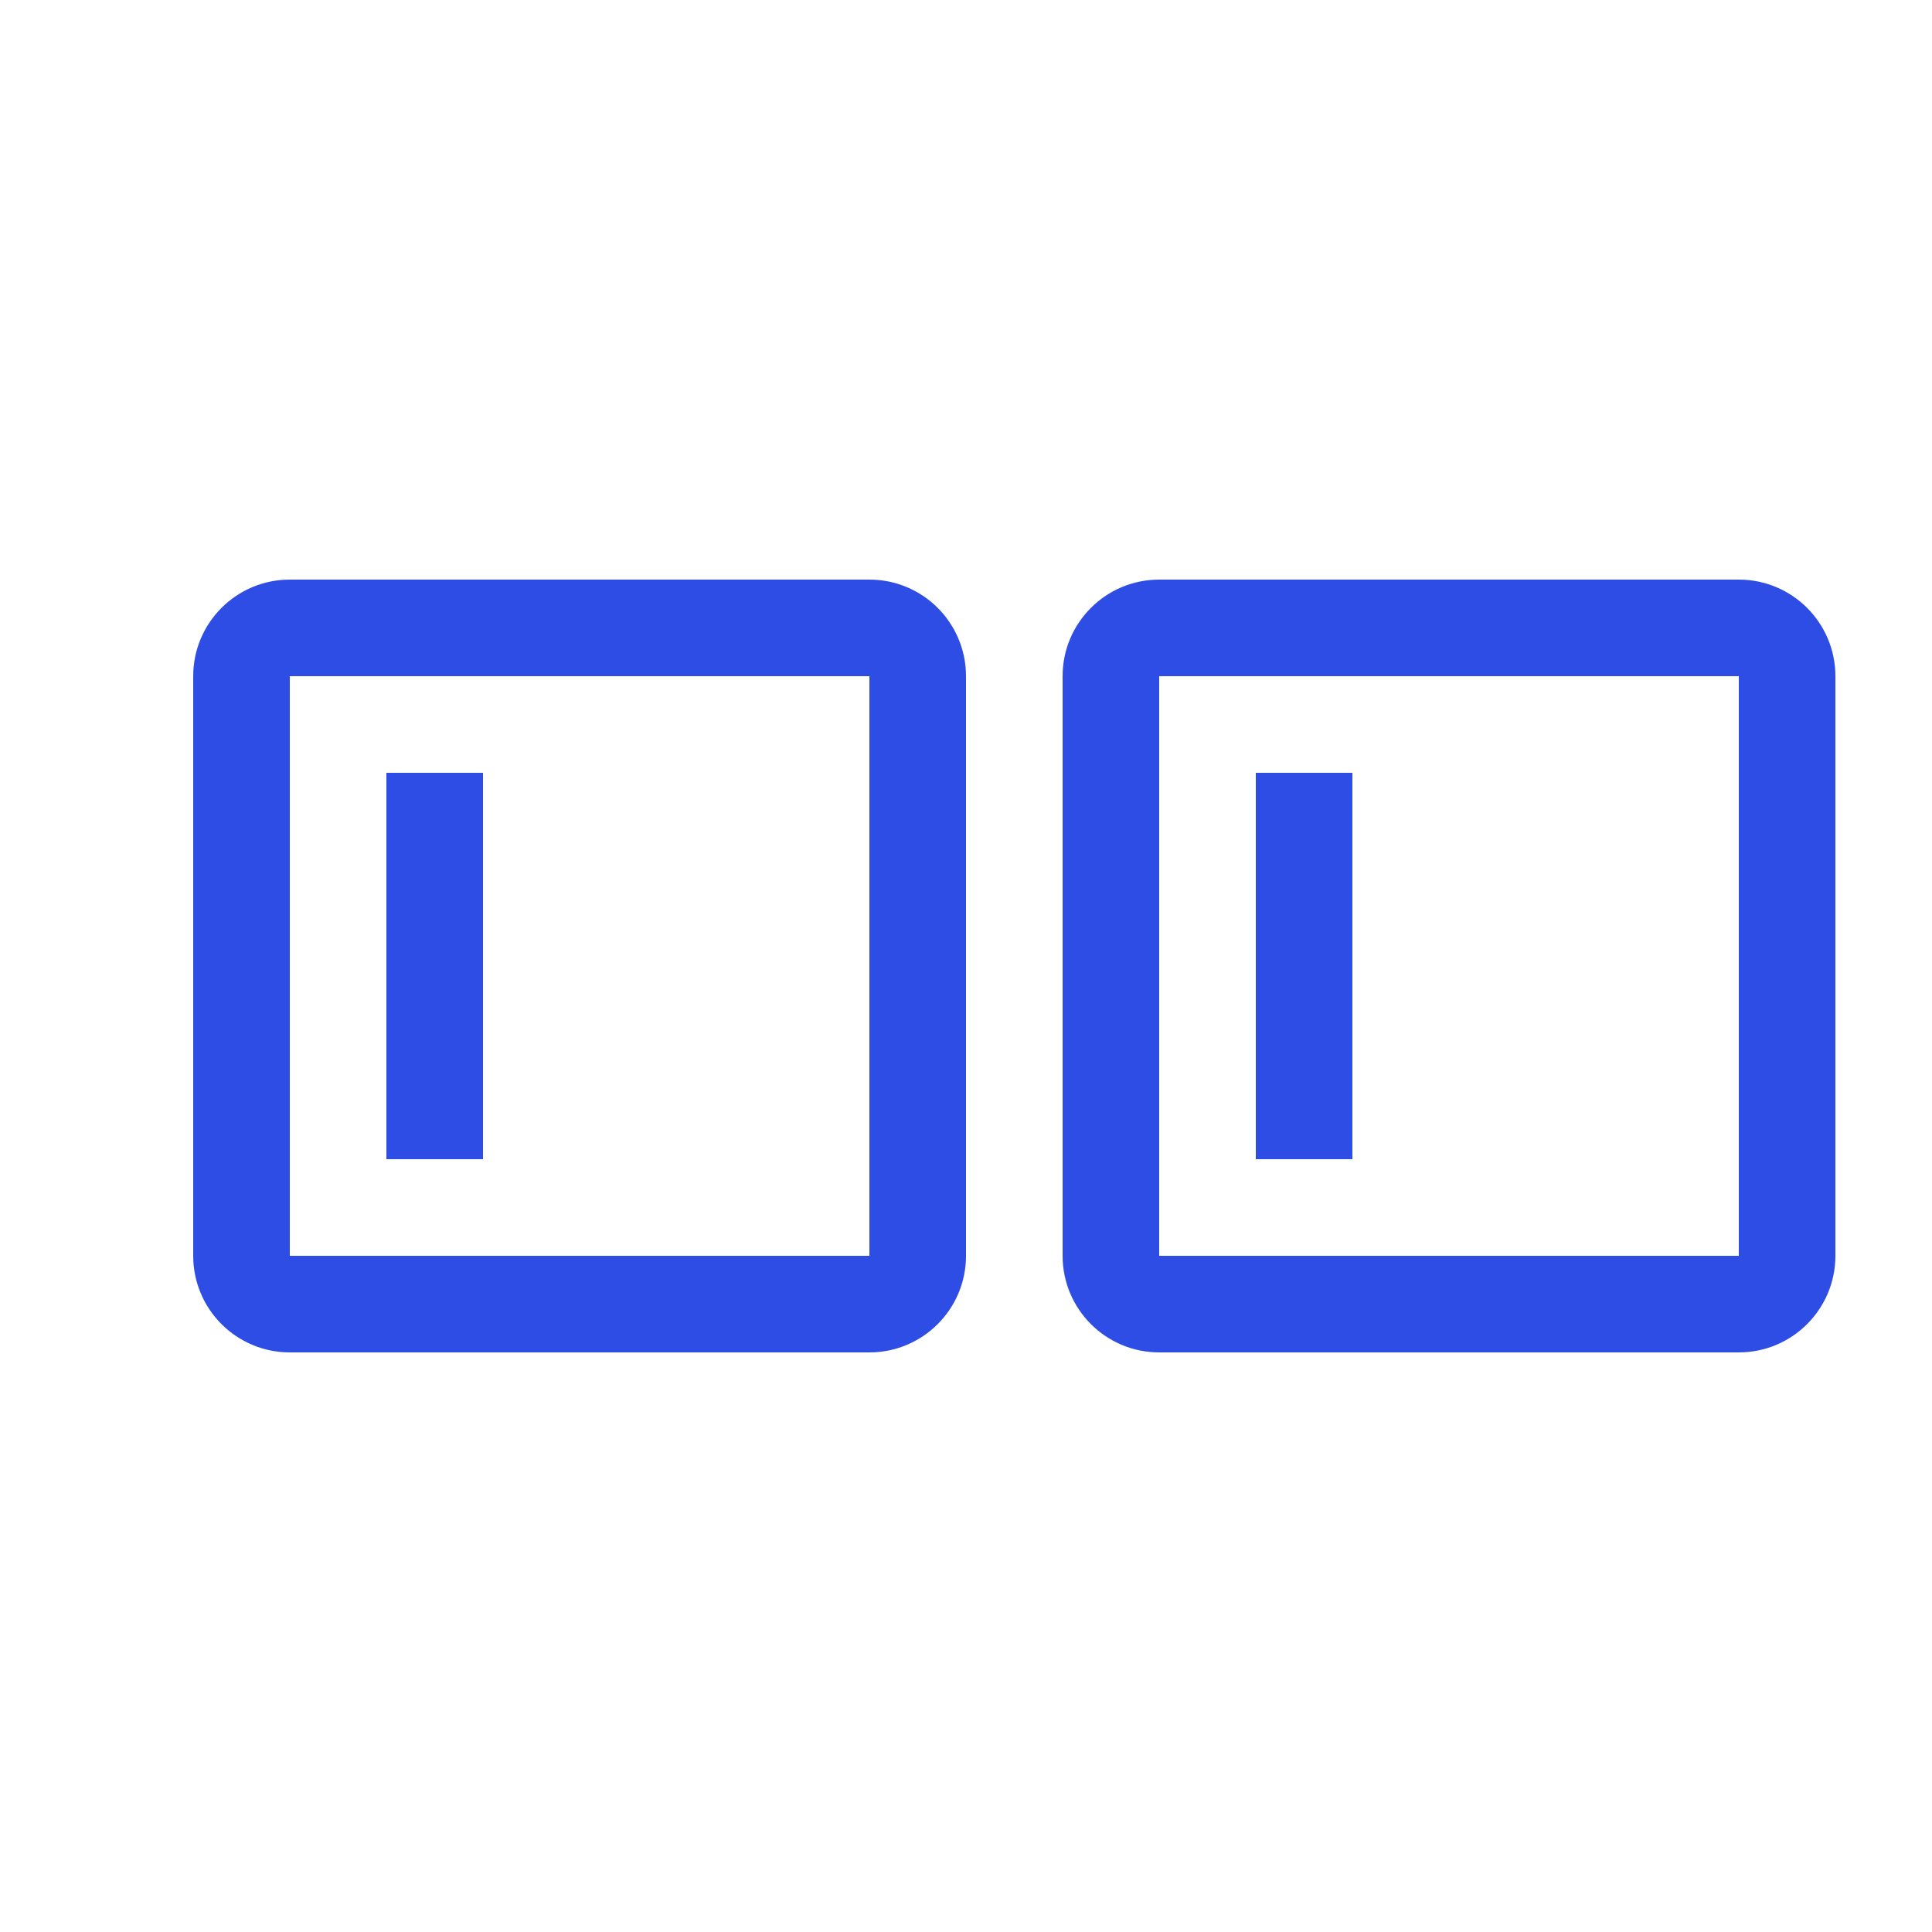
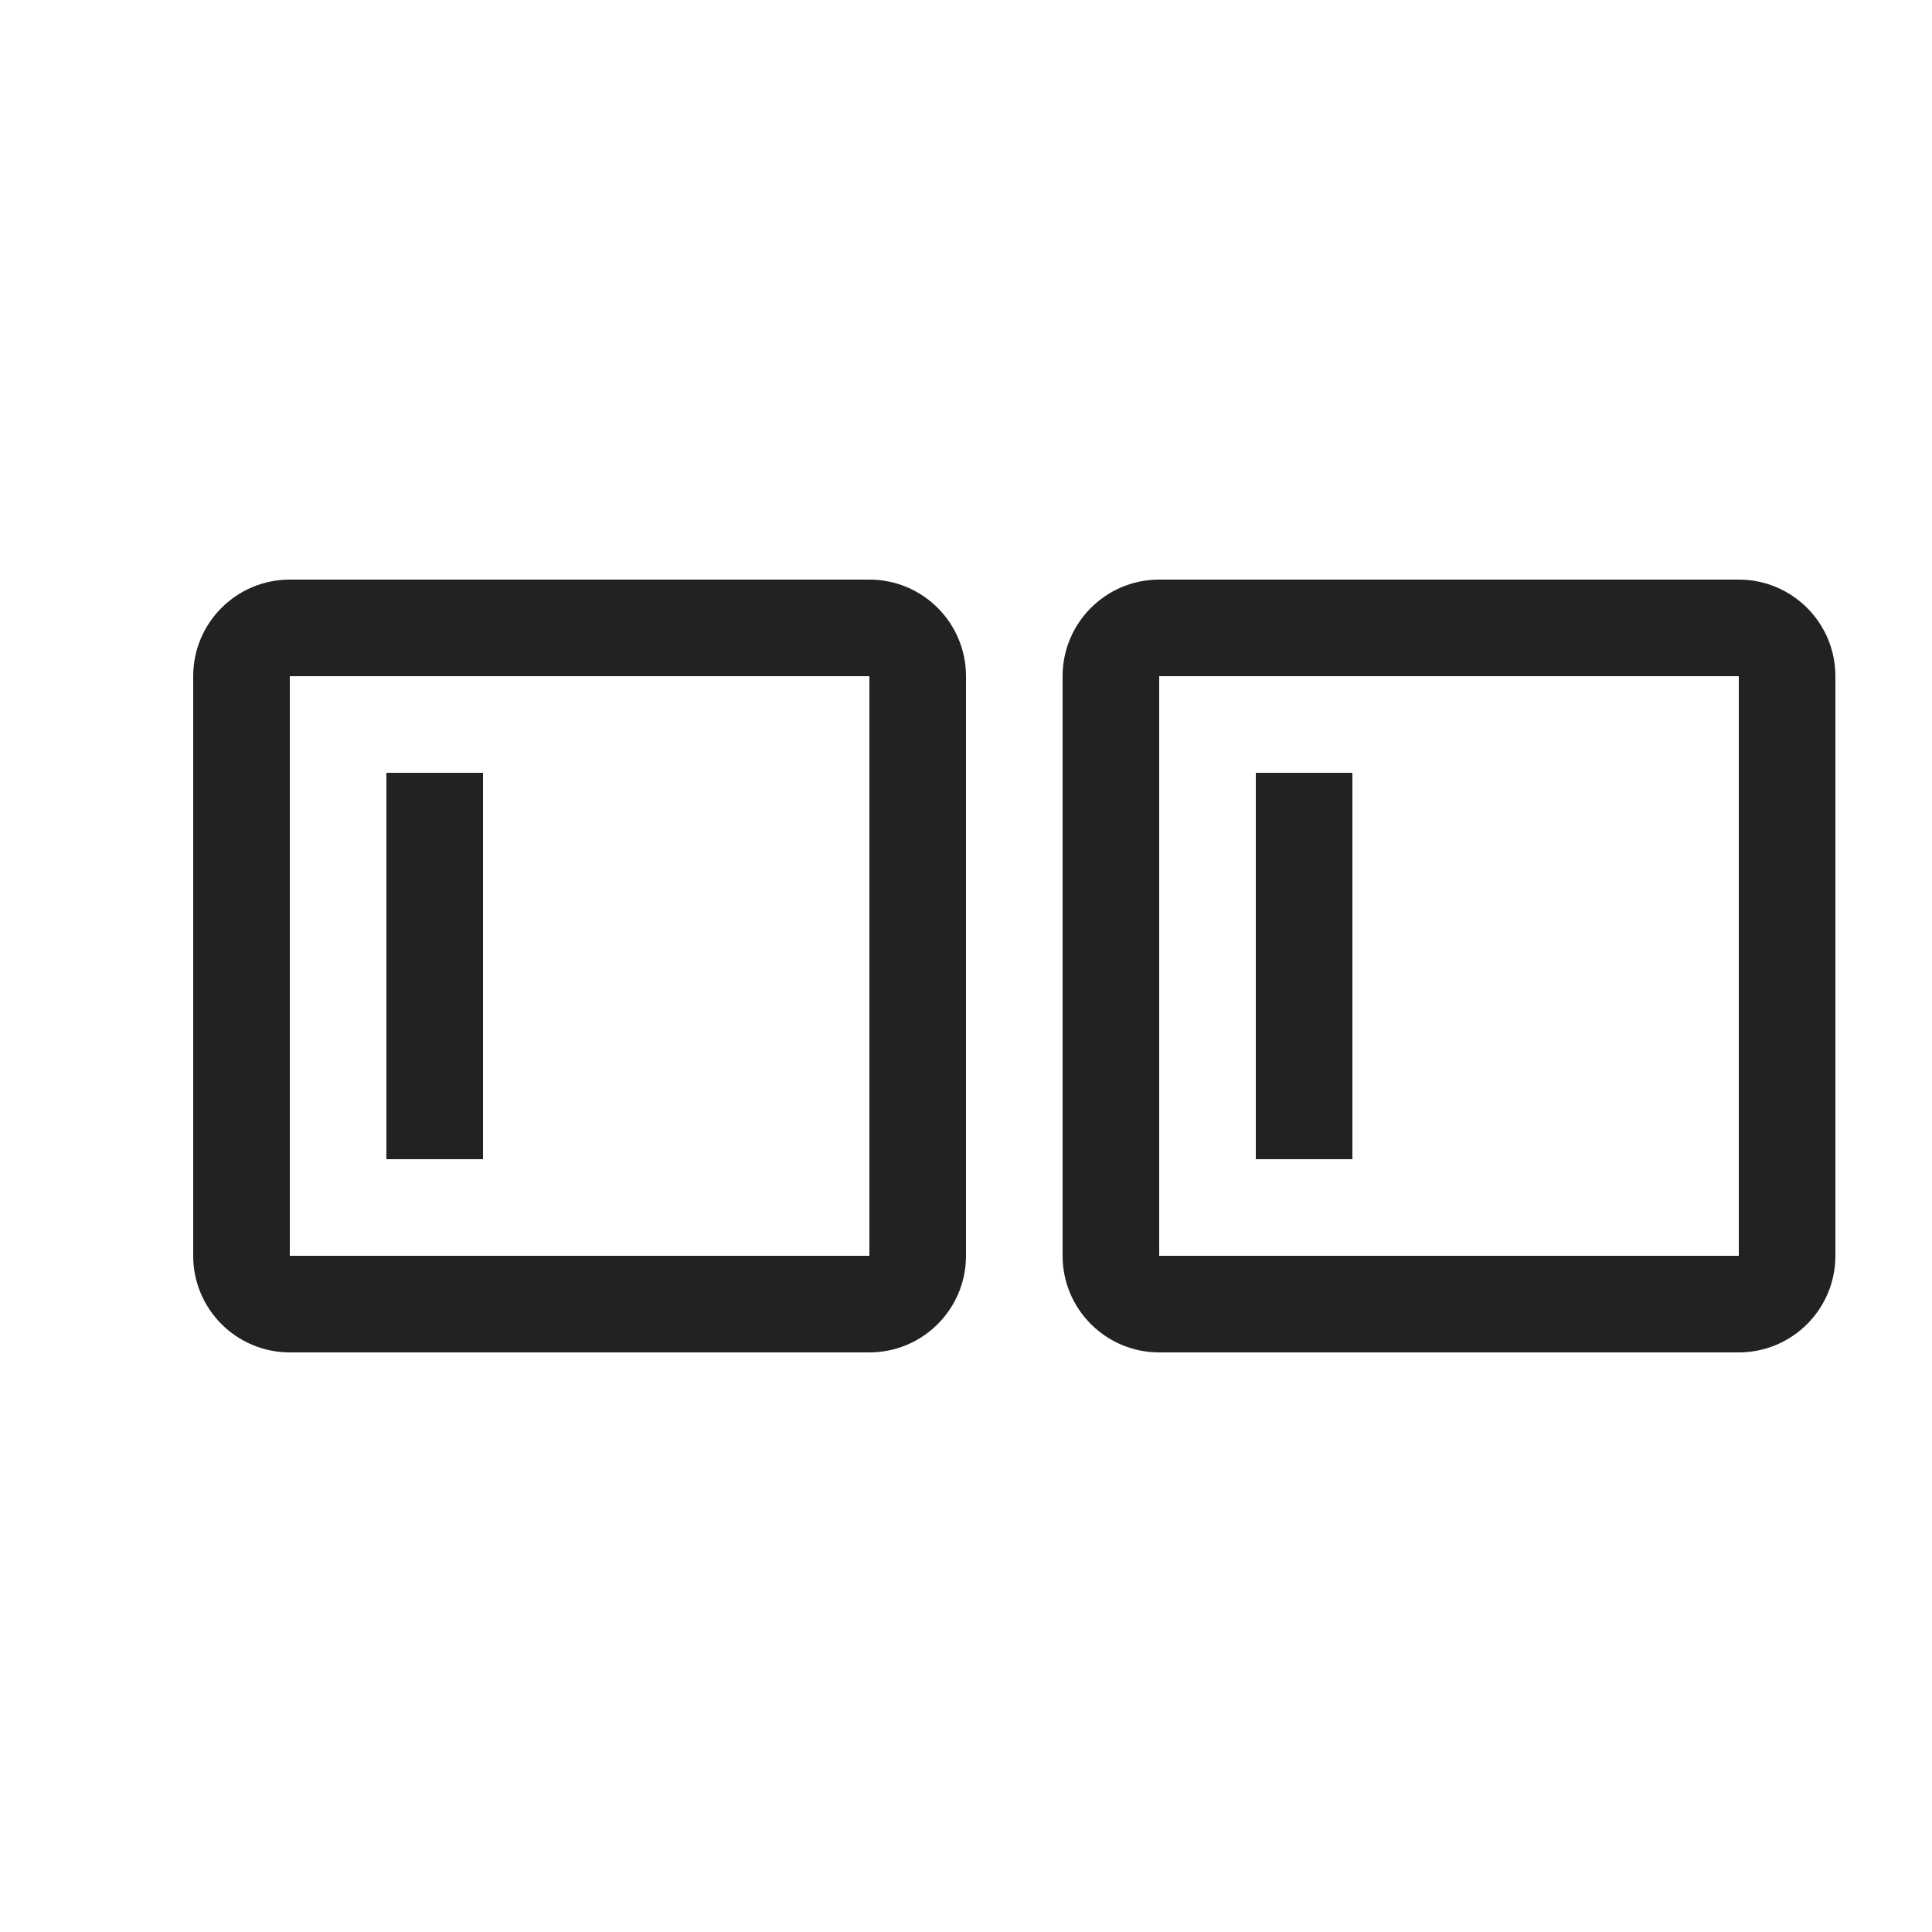
<svg xmlns="http://www.w3.org/2000/svg" width="20" height="20" viewBox="0 0 20 20">
-   <path fill="#2e4de5" d="M9,7v6H3V7H9M9,6H3A1,1,0,0,0,2,7v6a1,1,0,0,0,1,1H9a1,1,0,0,0,1-1V7A1,1,0,0,0,9,6ZM5,8H4v4H5ZM18,7v6H12V7h6m0-1H12a1,1,0,0,0-1,1v6a1,1,0,0,0,1,1h6a1,1,0,0,0,1-1V7a1,1,0,0,0-1-1ZM14,8H13v4h1Z" />
+   <path fill="#222" d="M9,7v6H3V7H9M9,6H3A1,1,0,0,0,2,7v6a1,1,0,0,0,1,1H9a1,1,0,0,0,1-1V7A1,1,0,0,0,9,6ZM5,8H4v4H5ZM18,7v6H12V7h6m0-1H12a1,1,0,0,0-1,1v6a1,1,0,0,0,1,1h6a1,1,0,0,0,1-1V7a1,1,0,0,0-1-1ZM14,8H13v4h1Z" />
</svg>
